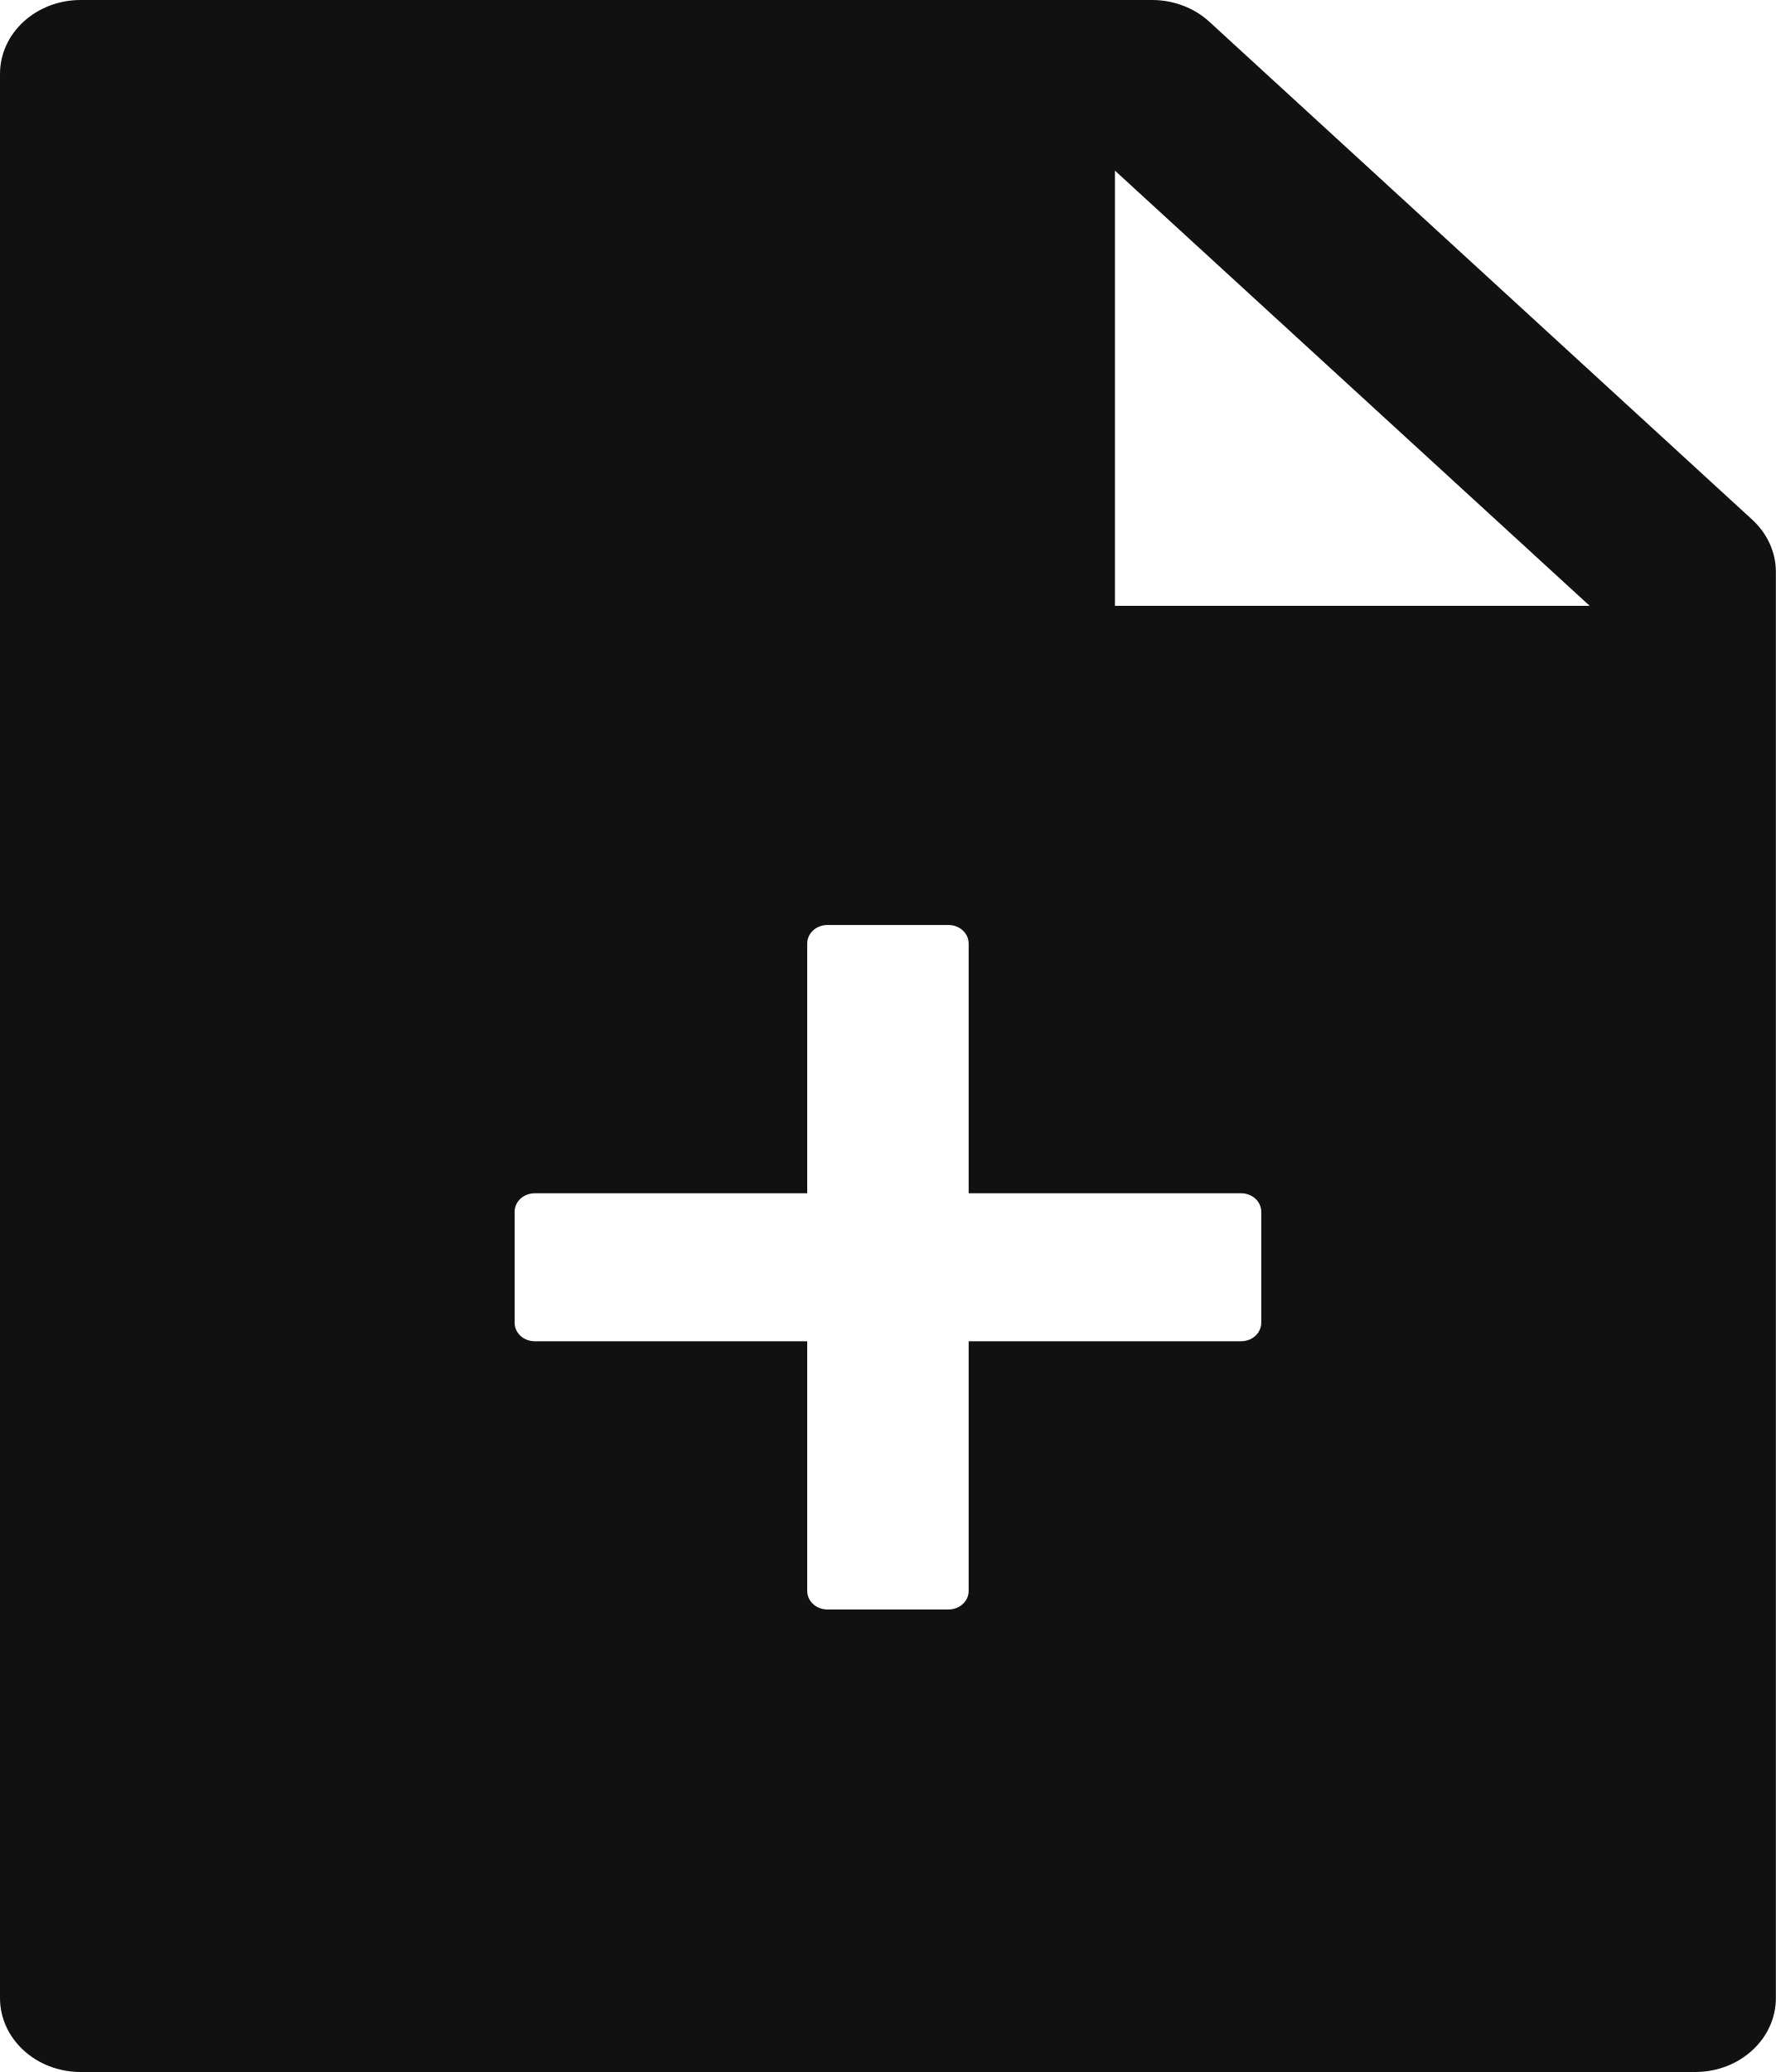
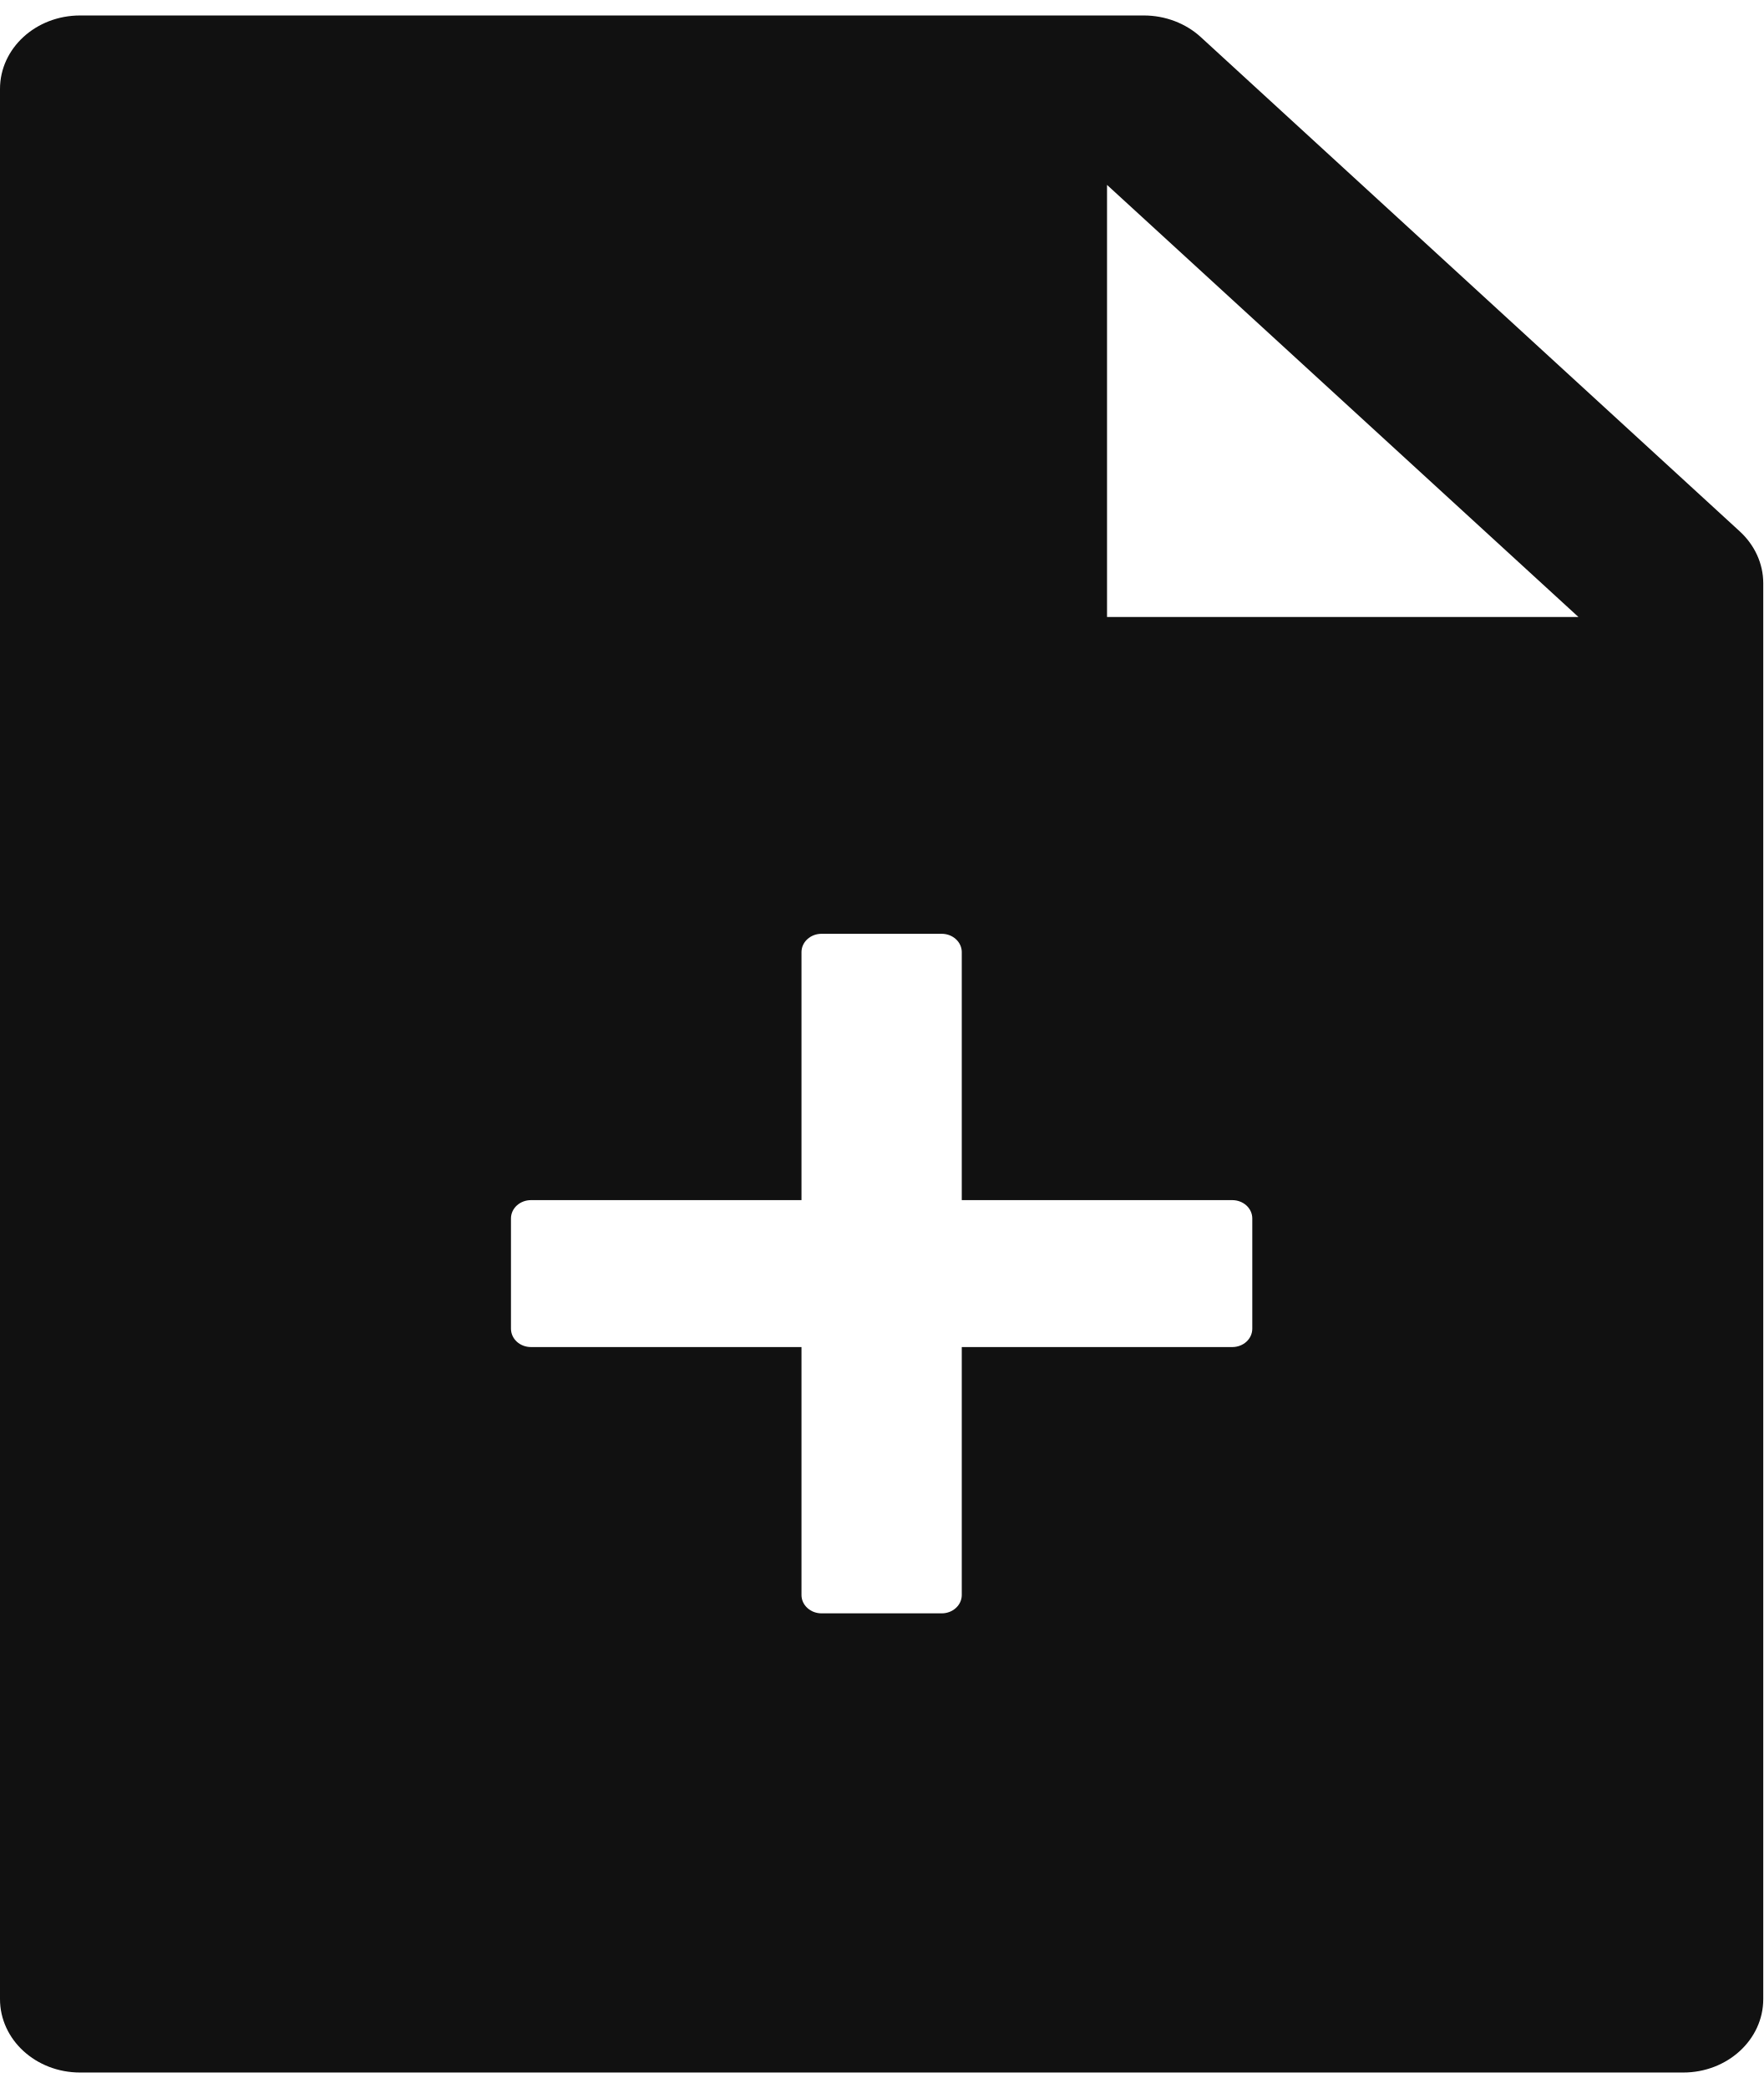
- <svg xmlns="http://www.w3.org/2000/svg" width="42" height="49" viewBox="0 0 42 49" fill="none">
+ <svg xmlns="http://www.w3.org/2000/svg" width="38" height="45" viewBox="0 0 42 49" fill="none">
  <path d="M19.091 28.219H12.648C12.521 28.219 12.4 28.265 12.31 28.347C12.221 28.429 12.171 28.54 12.171 28.656V31.281C12.171 31.397 12.221 31.509 12.31 31.591C12.4 31.673 12.521 31.719 12.648 31.719H19.091V37.625C19.091 37.741 19.141 37.852 19.231 37.934C19.32 38.016 19.442 38.062 19.568 38.062H22.432C22.558 38.062 22.68 38.016 22.769 37.934C22.859 37.852 22.909 37.741 22.909 37.625V31.719H29.352C29.479 31.719 29.6 31.673 29.69 31.591C29.779 31.509 29.829 31.397 29.829 31.281V28.656C29.829 28.54 29.779 28.429 29.69 28.347C29.6 28.265 29.479 28.219 29.352 28.219H22.909V22.312C22.909 22.197 22.859 22.085 22.769 22.003C22.68 21.921 22.558 21.875 22.432 21.875H19.568C19.442 21.875 19.32 21.921 19.231 22.003C19.141 22.085 19.091 22.197 19.091 22.312V28.219ZM41.439 12.288C41.797 12.616 42 13.059 42 13.524V47.25C42 48.218 41.147 49 40.091 49H1.909C0.853 49 0 48.218 0 47.25V1.75C0 0.782 0.853 0 1.909 0H27.246C27.753 0 28.243 0.186 28.601 0.514L41.439 12.288ZM37.597 14.328L26.369 4.036V14.328H37.597Z" fill="#111111" />
</svg>
